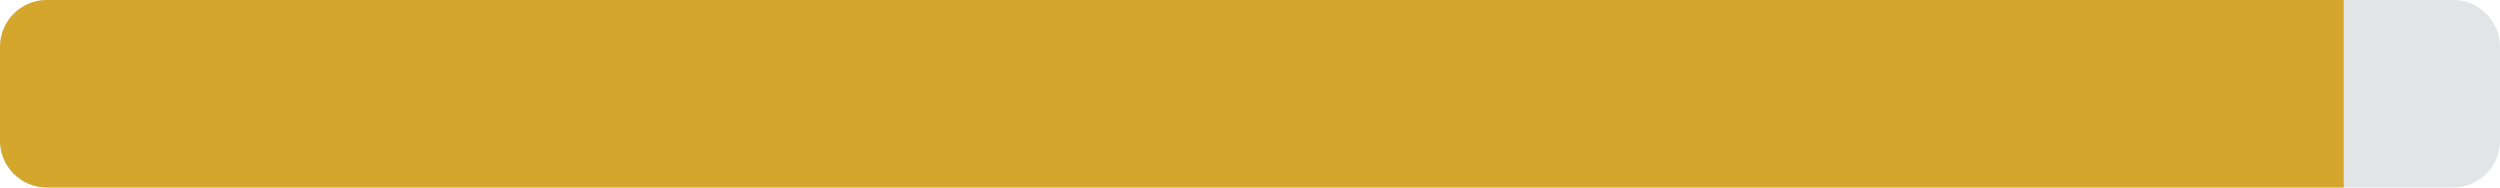
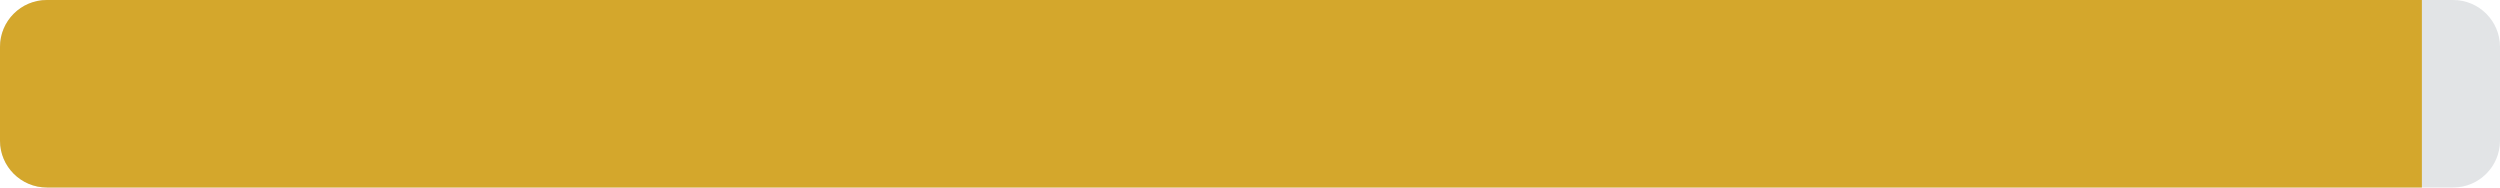
- <svg xmlns="http://www.w3.org/2000/svg" width="160" height="12" viewBox="0 0 160 12" role="img" aria-label="gcp alloydb: 31 of 33 variables covered (partial)">
+ <svg xmlns="http://www.w3.org/2000/svg" width="160" height="12" viewBox="0 0 160 12" role="img" aria-label="gcp alloydb: 32 of 33 variables covered (partial)">
  <clipPath id="r">
    <rect width="160" height="12" rx="3" />
  </clipPath>
  <g clip-path="url(#r)">
    <rect width="160" height="12" fill="#8c959f" fill-opacity="0.25" />
-     <rect width="150" height="12" fill="#d4a72c" />
+     <rect width="155" height="12" fill="#d4a72c" />
  </g>
</svg>
